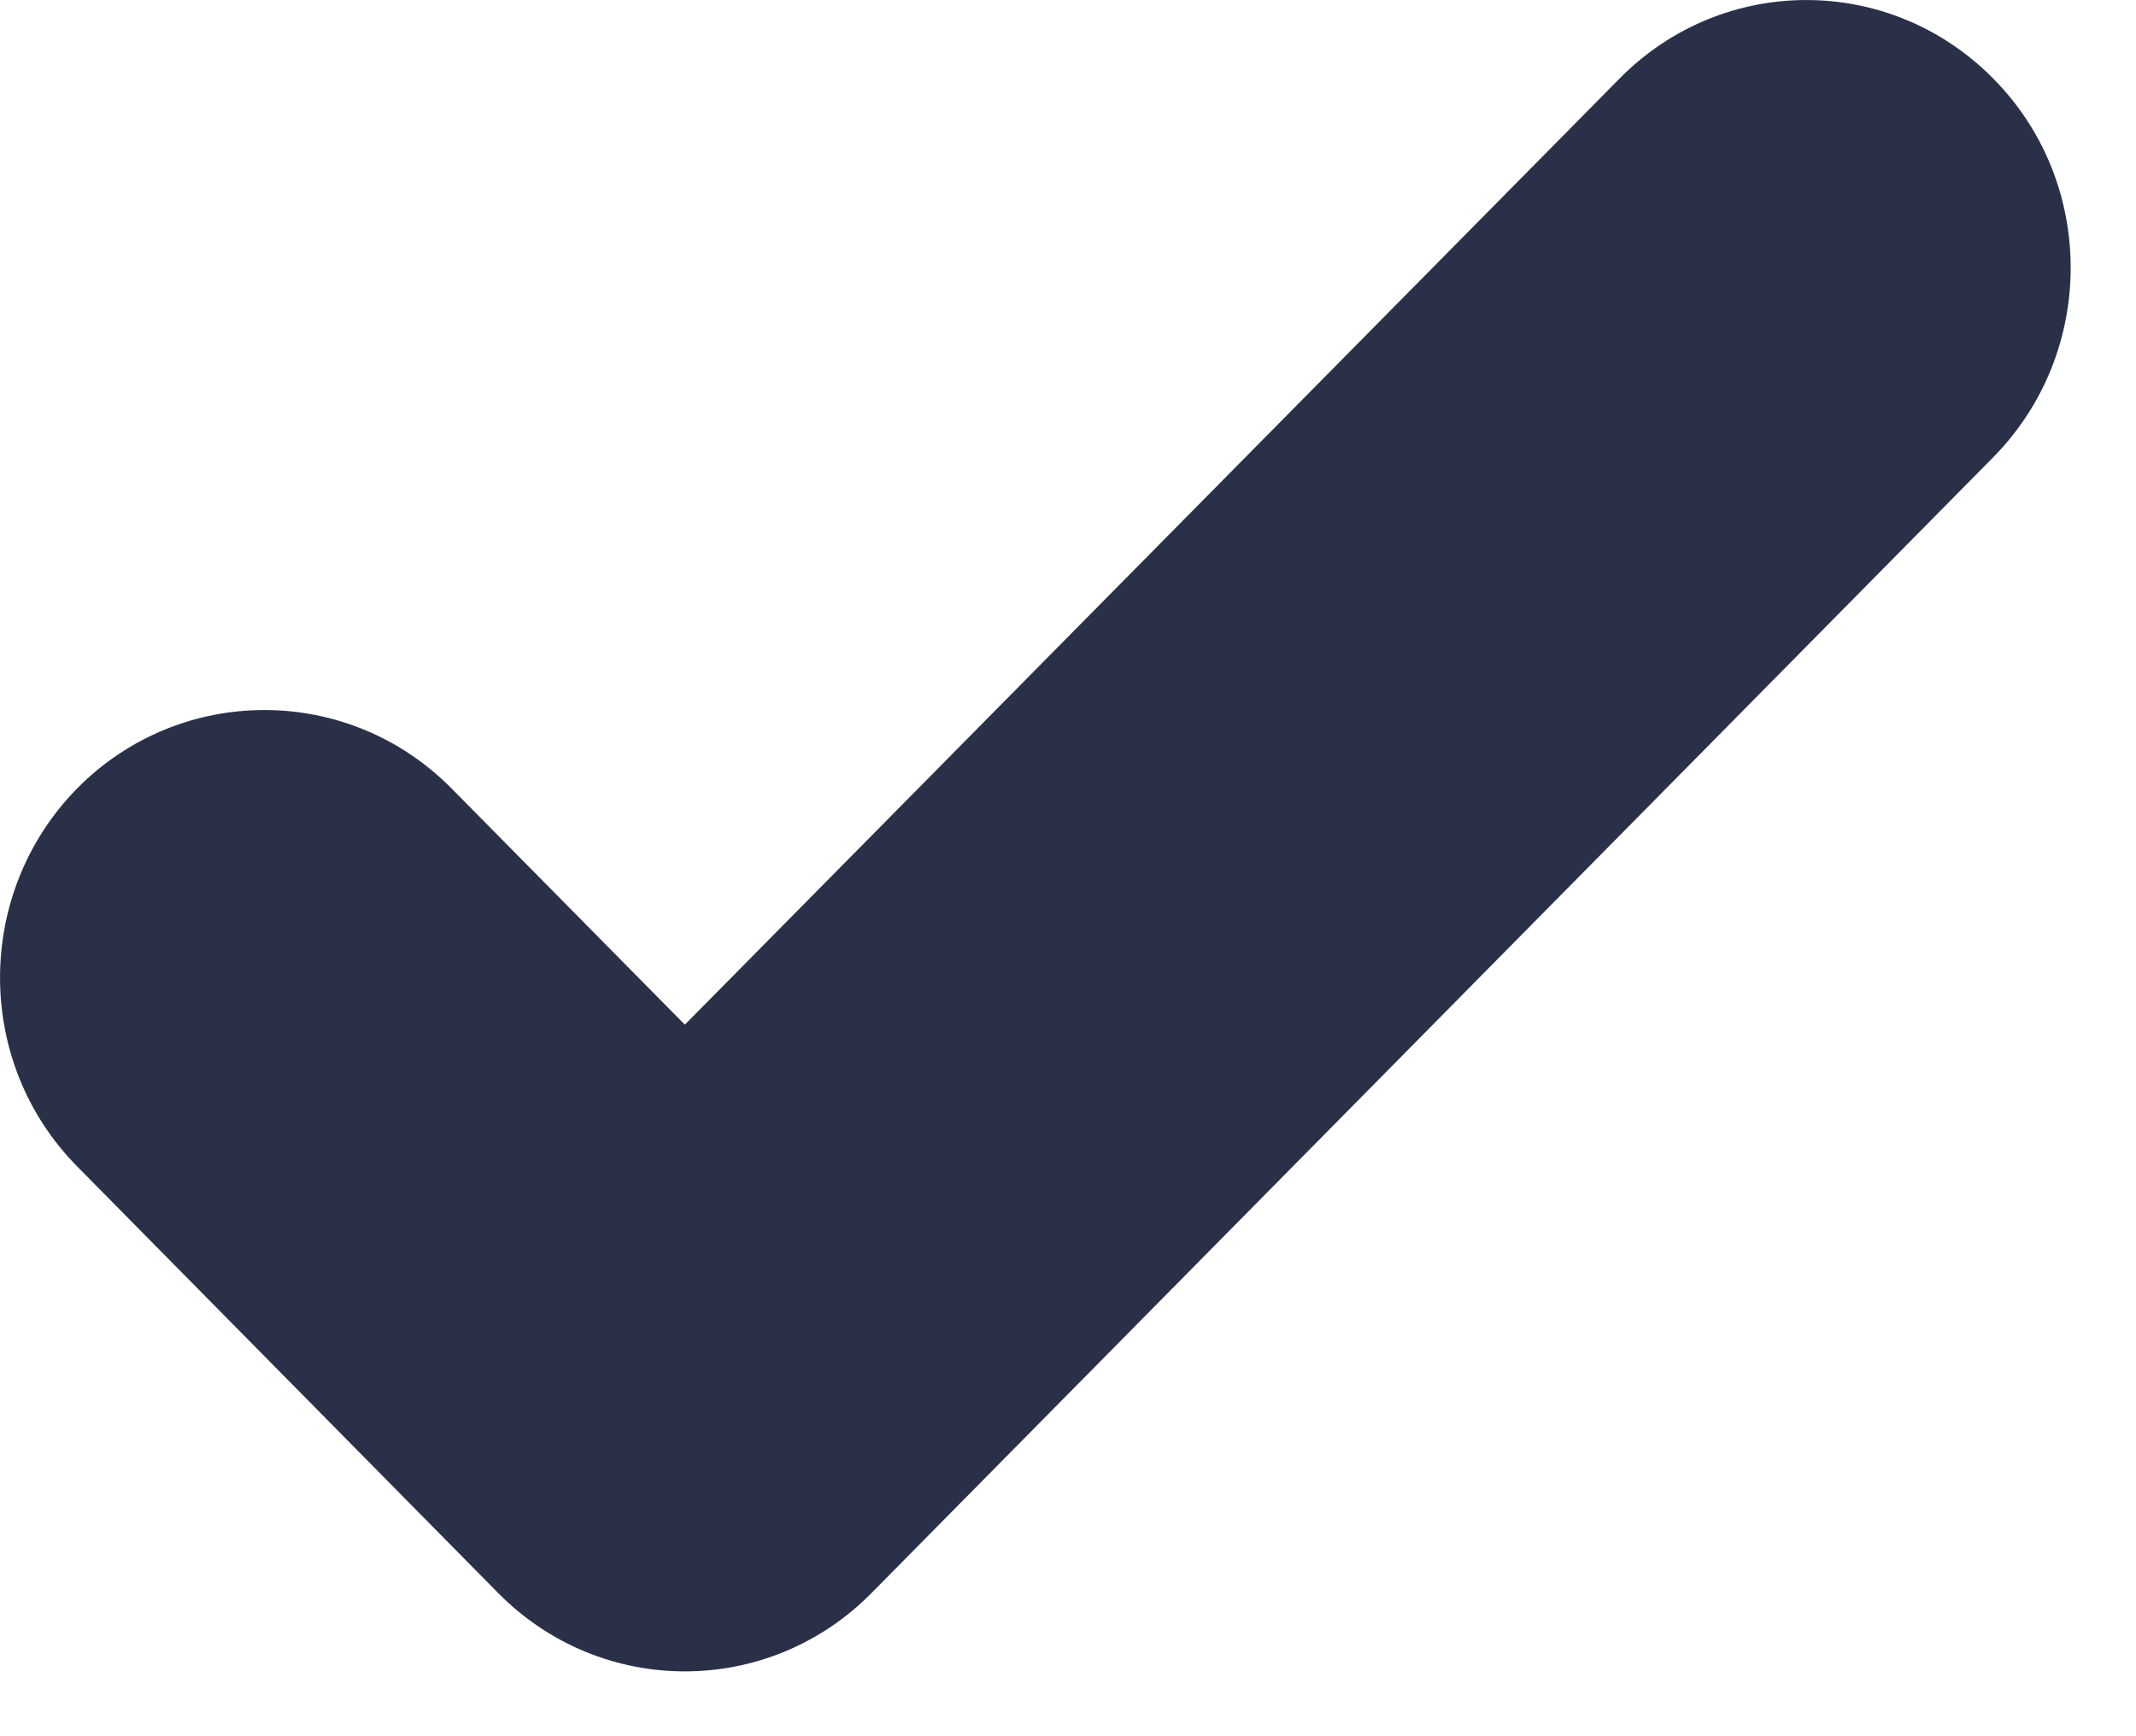
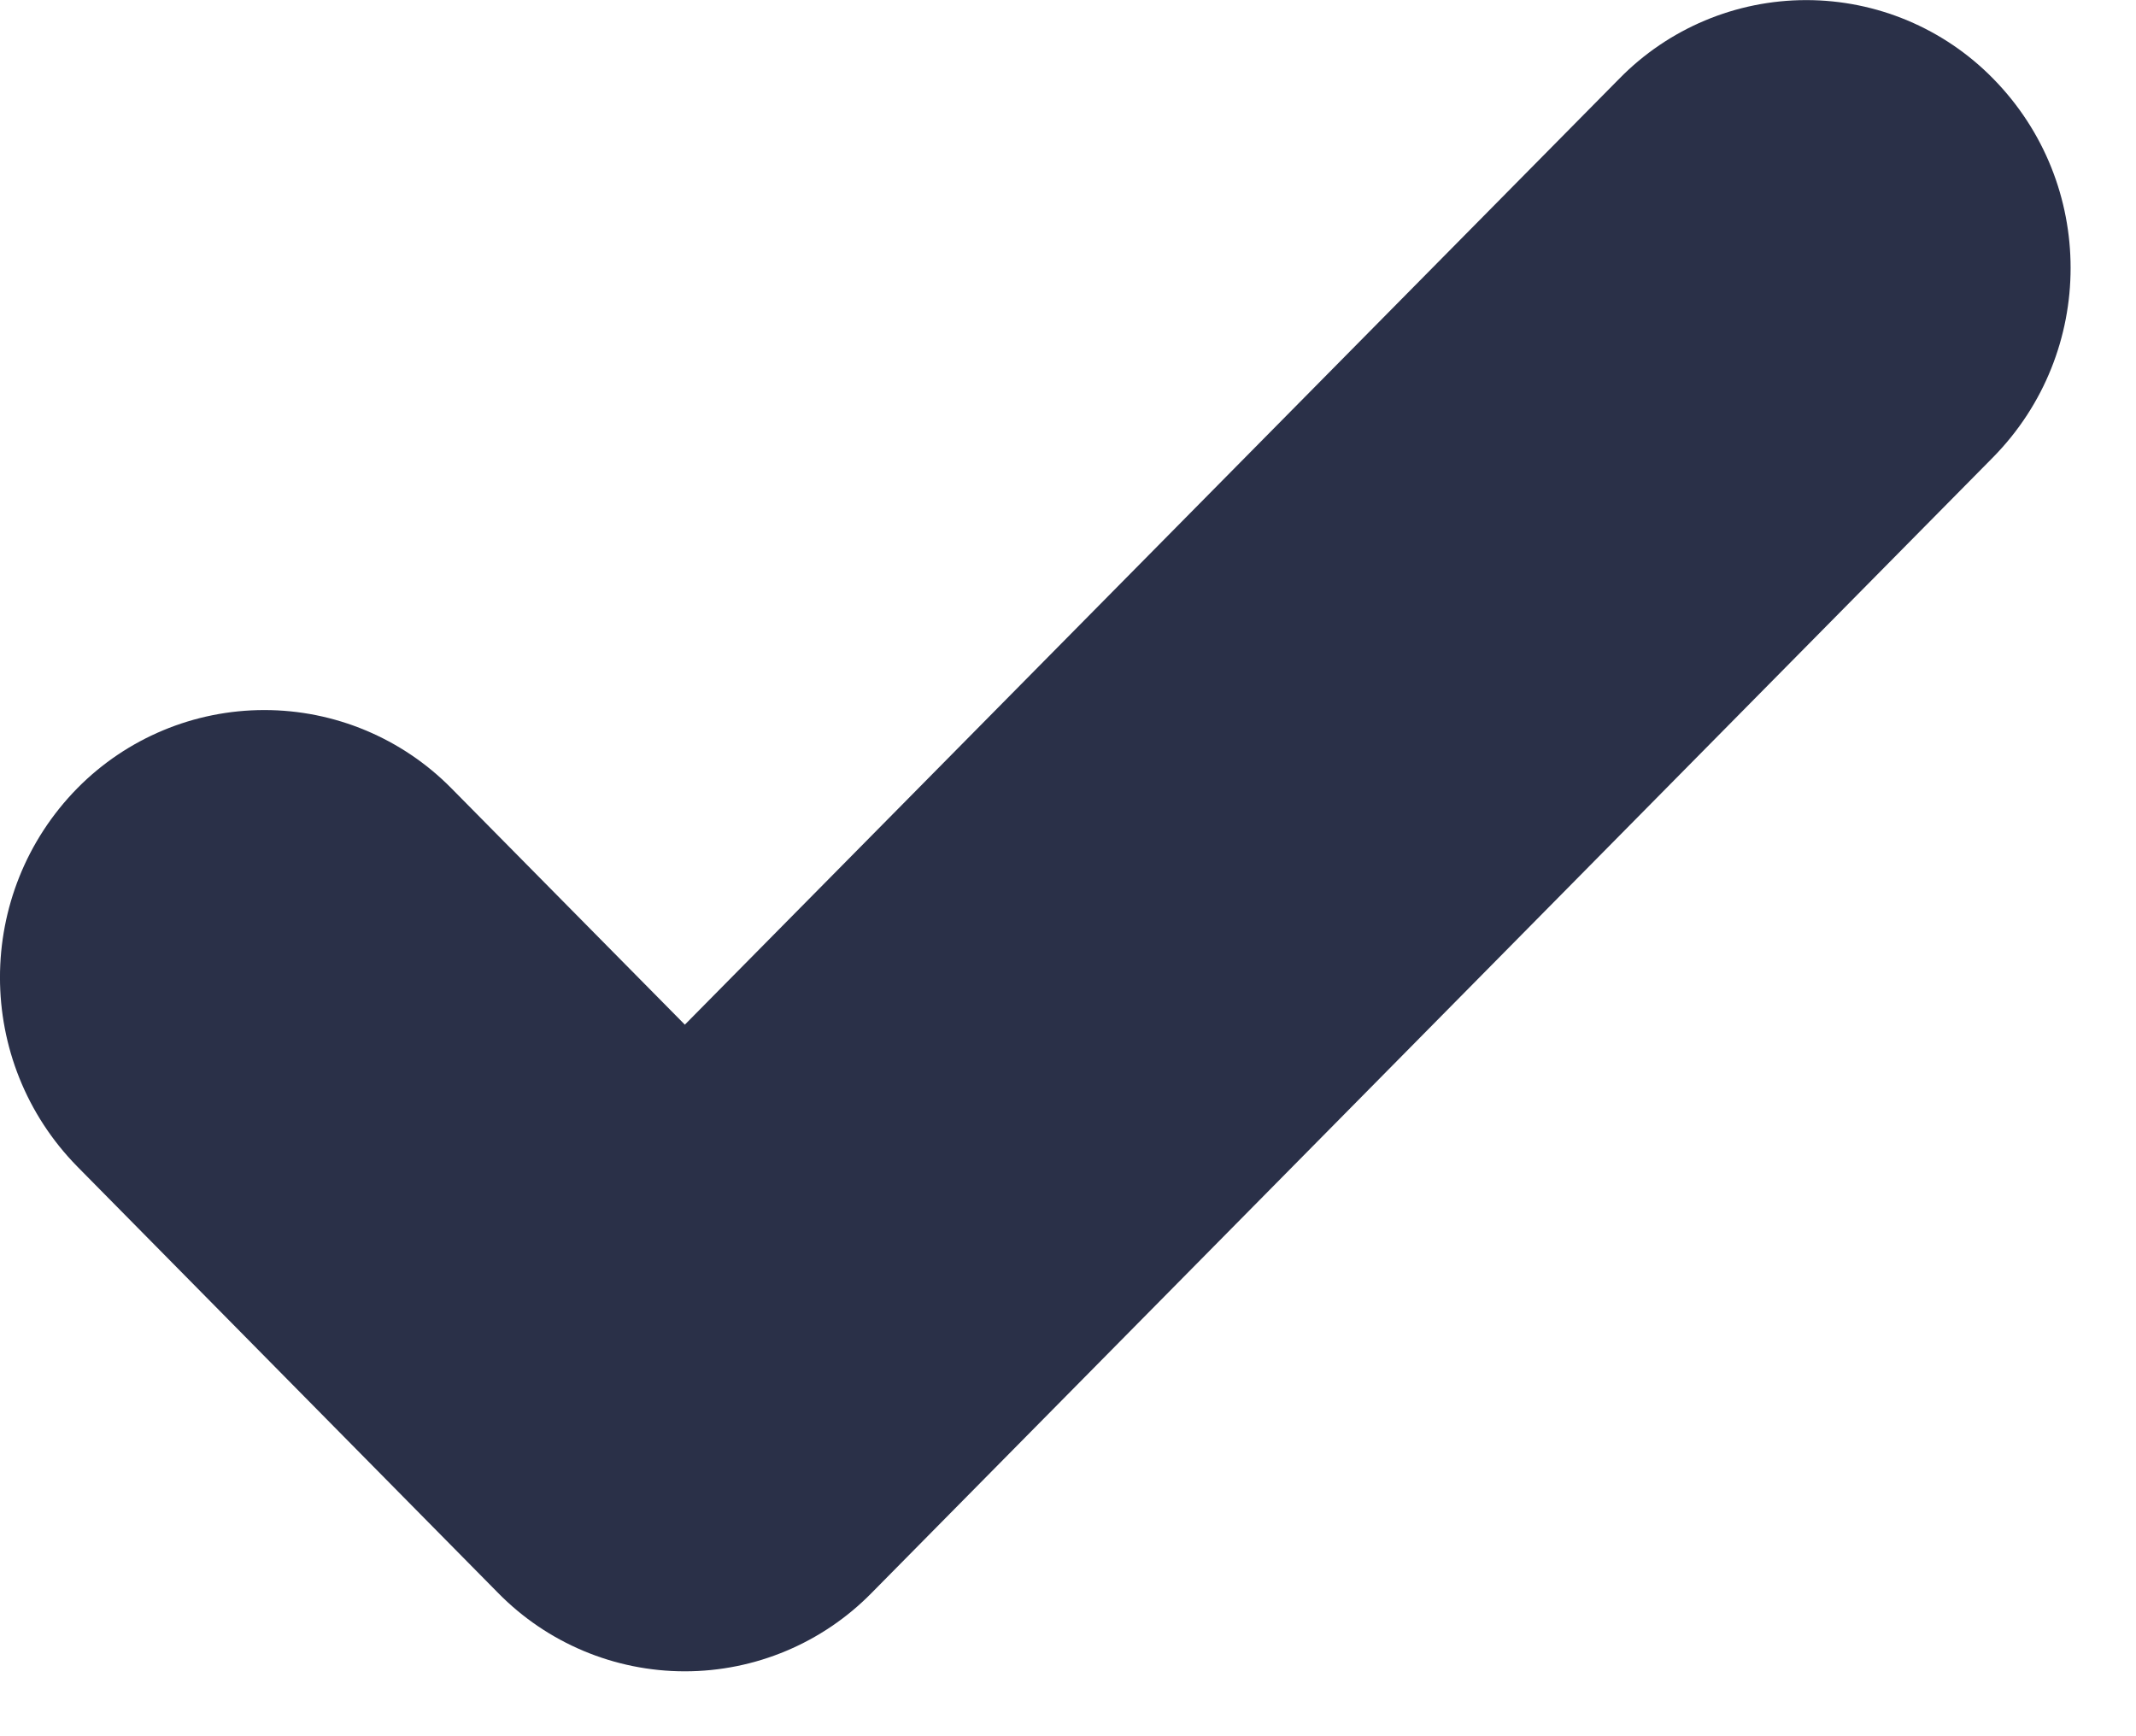
- <svg xmlns="http://www.w3.org/2000/svg" width="16px" height="13px" viewBox="0 0 16 13" version="1.1">
-   <defs />
-   <g id="Growthcasts---Full" stroke="none" stroke-width="1" fill="none" fill-rule="evenodd" transform="translate(-487, -34034)">
-     <g id="Plan" transform="translate(1, 32260)" fill="#2A3048" fill-rule="nonzero">
-       <g id="Core" transform="translate(426, 1393)">
-         <g id="Group-10" transform="translate(60, 313)">
-           <g id="checkmark.1" transform="translate(0, 68)">
-             <path d="M14.931,0.589 C14.157,-0.196 12.904,-0.196 12.131,0.589 L5.13,7.676 L3.38,5.904 C2.607,5.124 1.353,5.124 0.58,5.904 C-0.193,6.689 -0.193,7.96 0.58,8.74 L3.73,11.932 C4.503,12.717 5.757,12.717 6.53,11.932 L14.931,3.425 C15.704,2.64 15.704,1.369 14.931,0.589" id="checkmark-dark" />
-           </g>
-         </g>
-       </g>
-     </g>
-   </g>
+ <svg xmlns="http://www.w3.org/2000/svg" width="16" height="13">
+   <path d="M14.93.589a1.96 1.96 0 0 0-2.8 0l-7 7.087-1.75-1.772a1.968 1.968 0 0 0-2.8 0 2.023 2.023 0 0 0 0 2.836l3.15 3.192a1.96 1.96 0 0 0 2.8 0l8.4-8.507a2.023 2.023 0 0 0 0-2.836" fill="#2A3048" fill-rule="nonzero" />
</svg>
